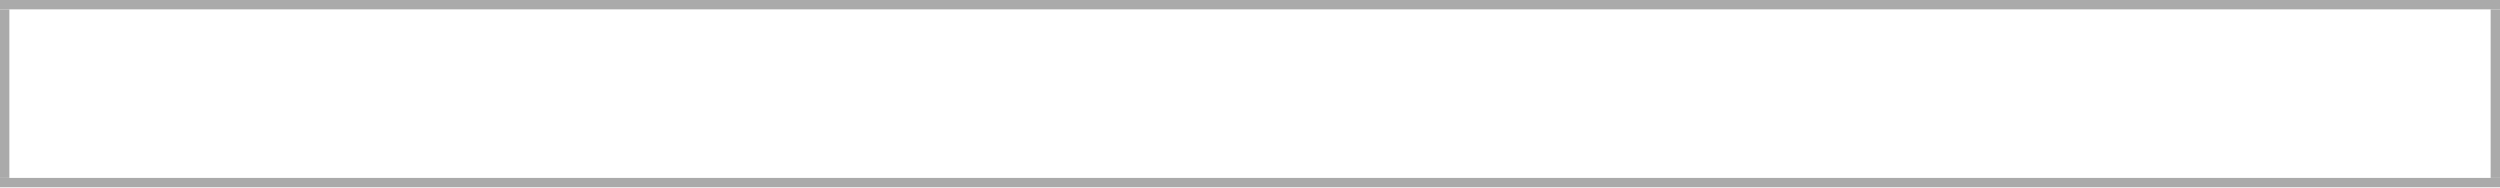
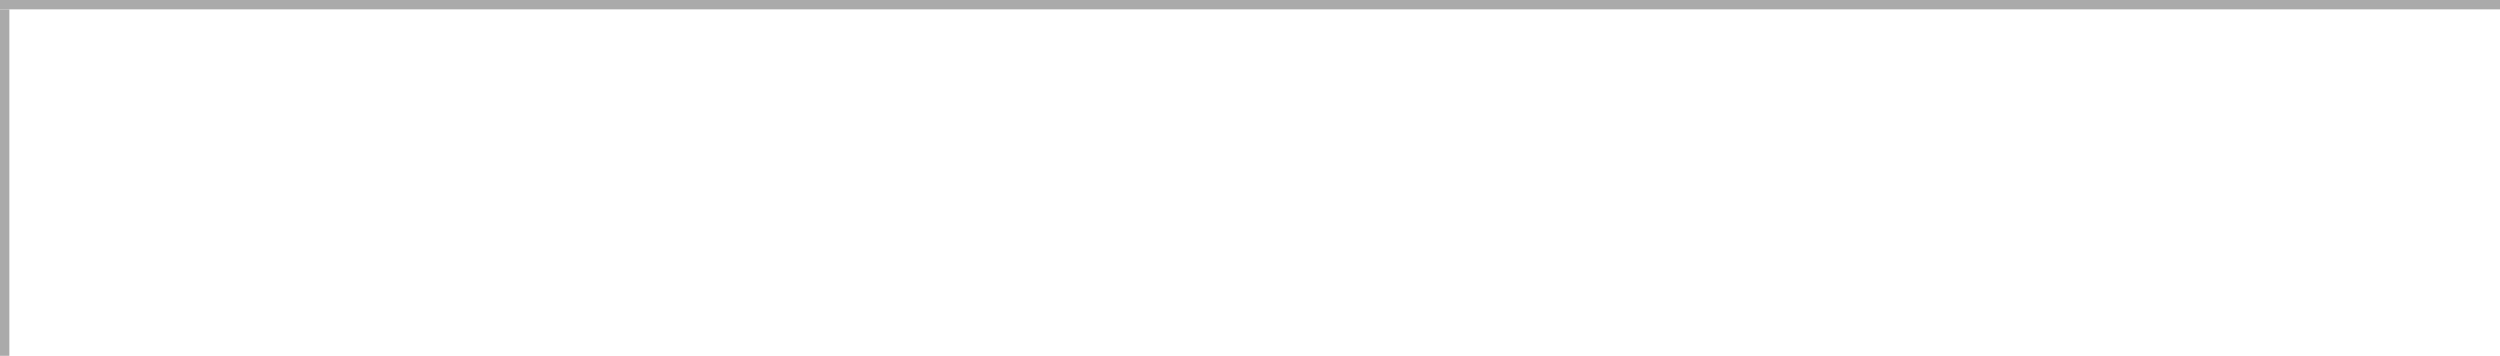
- <svg xmlns="http://www.w3.org/2000/svg" version="1.1" width="267px" height="20px" viewBox="534 709 267 20">
-   <path d="M 1 1  L 266 1  L 266 19  L 1 19  L 1 1  Z " fill-rule="nonzero" fill="rgba(255, 255, 255, 1)" stroke="none" transform="matrix(1 0 0 1 534 709 )" class="fill" />
-   <path d="M 0.5 1  L 0.5 19  " stroke-width="1" stroke-dasharray="0" stroke="rgba(170, 170, 170, 1)" fill="none" transform="matrix(1 0 0 1 534 709 )" class="stroke" />
-   <path d="M 0 0.5  L 267 0.5  " stroke-width="1" stroke-dasharray="0" stroke="rgba(170, 170, 170, 1)" fill="none" transform="matrix(1 0 0 1 534 709 )" class="stroke" />
-   <path d="M 266.5 1  L 266.5 19  " stroke-width="1" stroke-dasharray="0" stroke="rgba(170, 170, 170, 1)" fill="none" transform="matrix(1 0 0 1 534 709 )" class="stroke" />
-   <path d="M 0 19.5  L 267 19.5  " stroke-width="1" stroke-dasharray="0" stroke="rgba(170, 170, 170, 1)" fill="none" transform="matrix(1 0 0 1 534 709 )" class="stroke" />
+ <svg xmlns="http://www.w3.org/2000/svg" version="1.1" width="267px" height="38px" viewBox="267 443 267 38">
+   <path d="M 1 1  L 267 1  L 267 38  L 1 38  L 1 1  Z " fill-rule="nonzero" fill="rgba(255, 255, 255, 1)" stroke="none" transform="matrix(1 0 0 1 267 443 )" class="fill" />
+   <path d="M 0.5 1  L 0.5 38  " stroke-width="1" stroke-dasharray="0" stroke="rgba(170, 170, 170, 1)" fill="none" transform="matrix(1 0 0 1 267 443 )" class="stroke" />
+   <path d="M 0 0.5  L 267 0.5  " stroke-width="1" stroke-dasharray="0" stroke="rgba(170, 170, 170, 1)" fill="none" transform="matrix(1 0 0 1 267 443 )" class="stroke" />
</svg>
